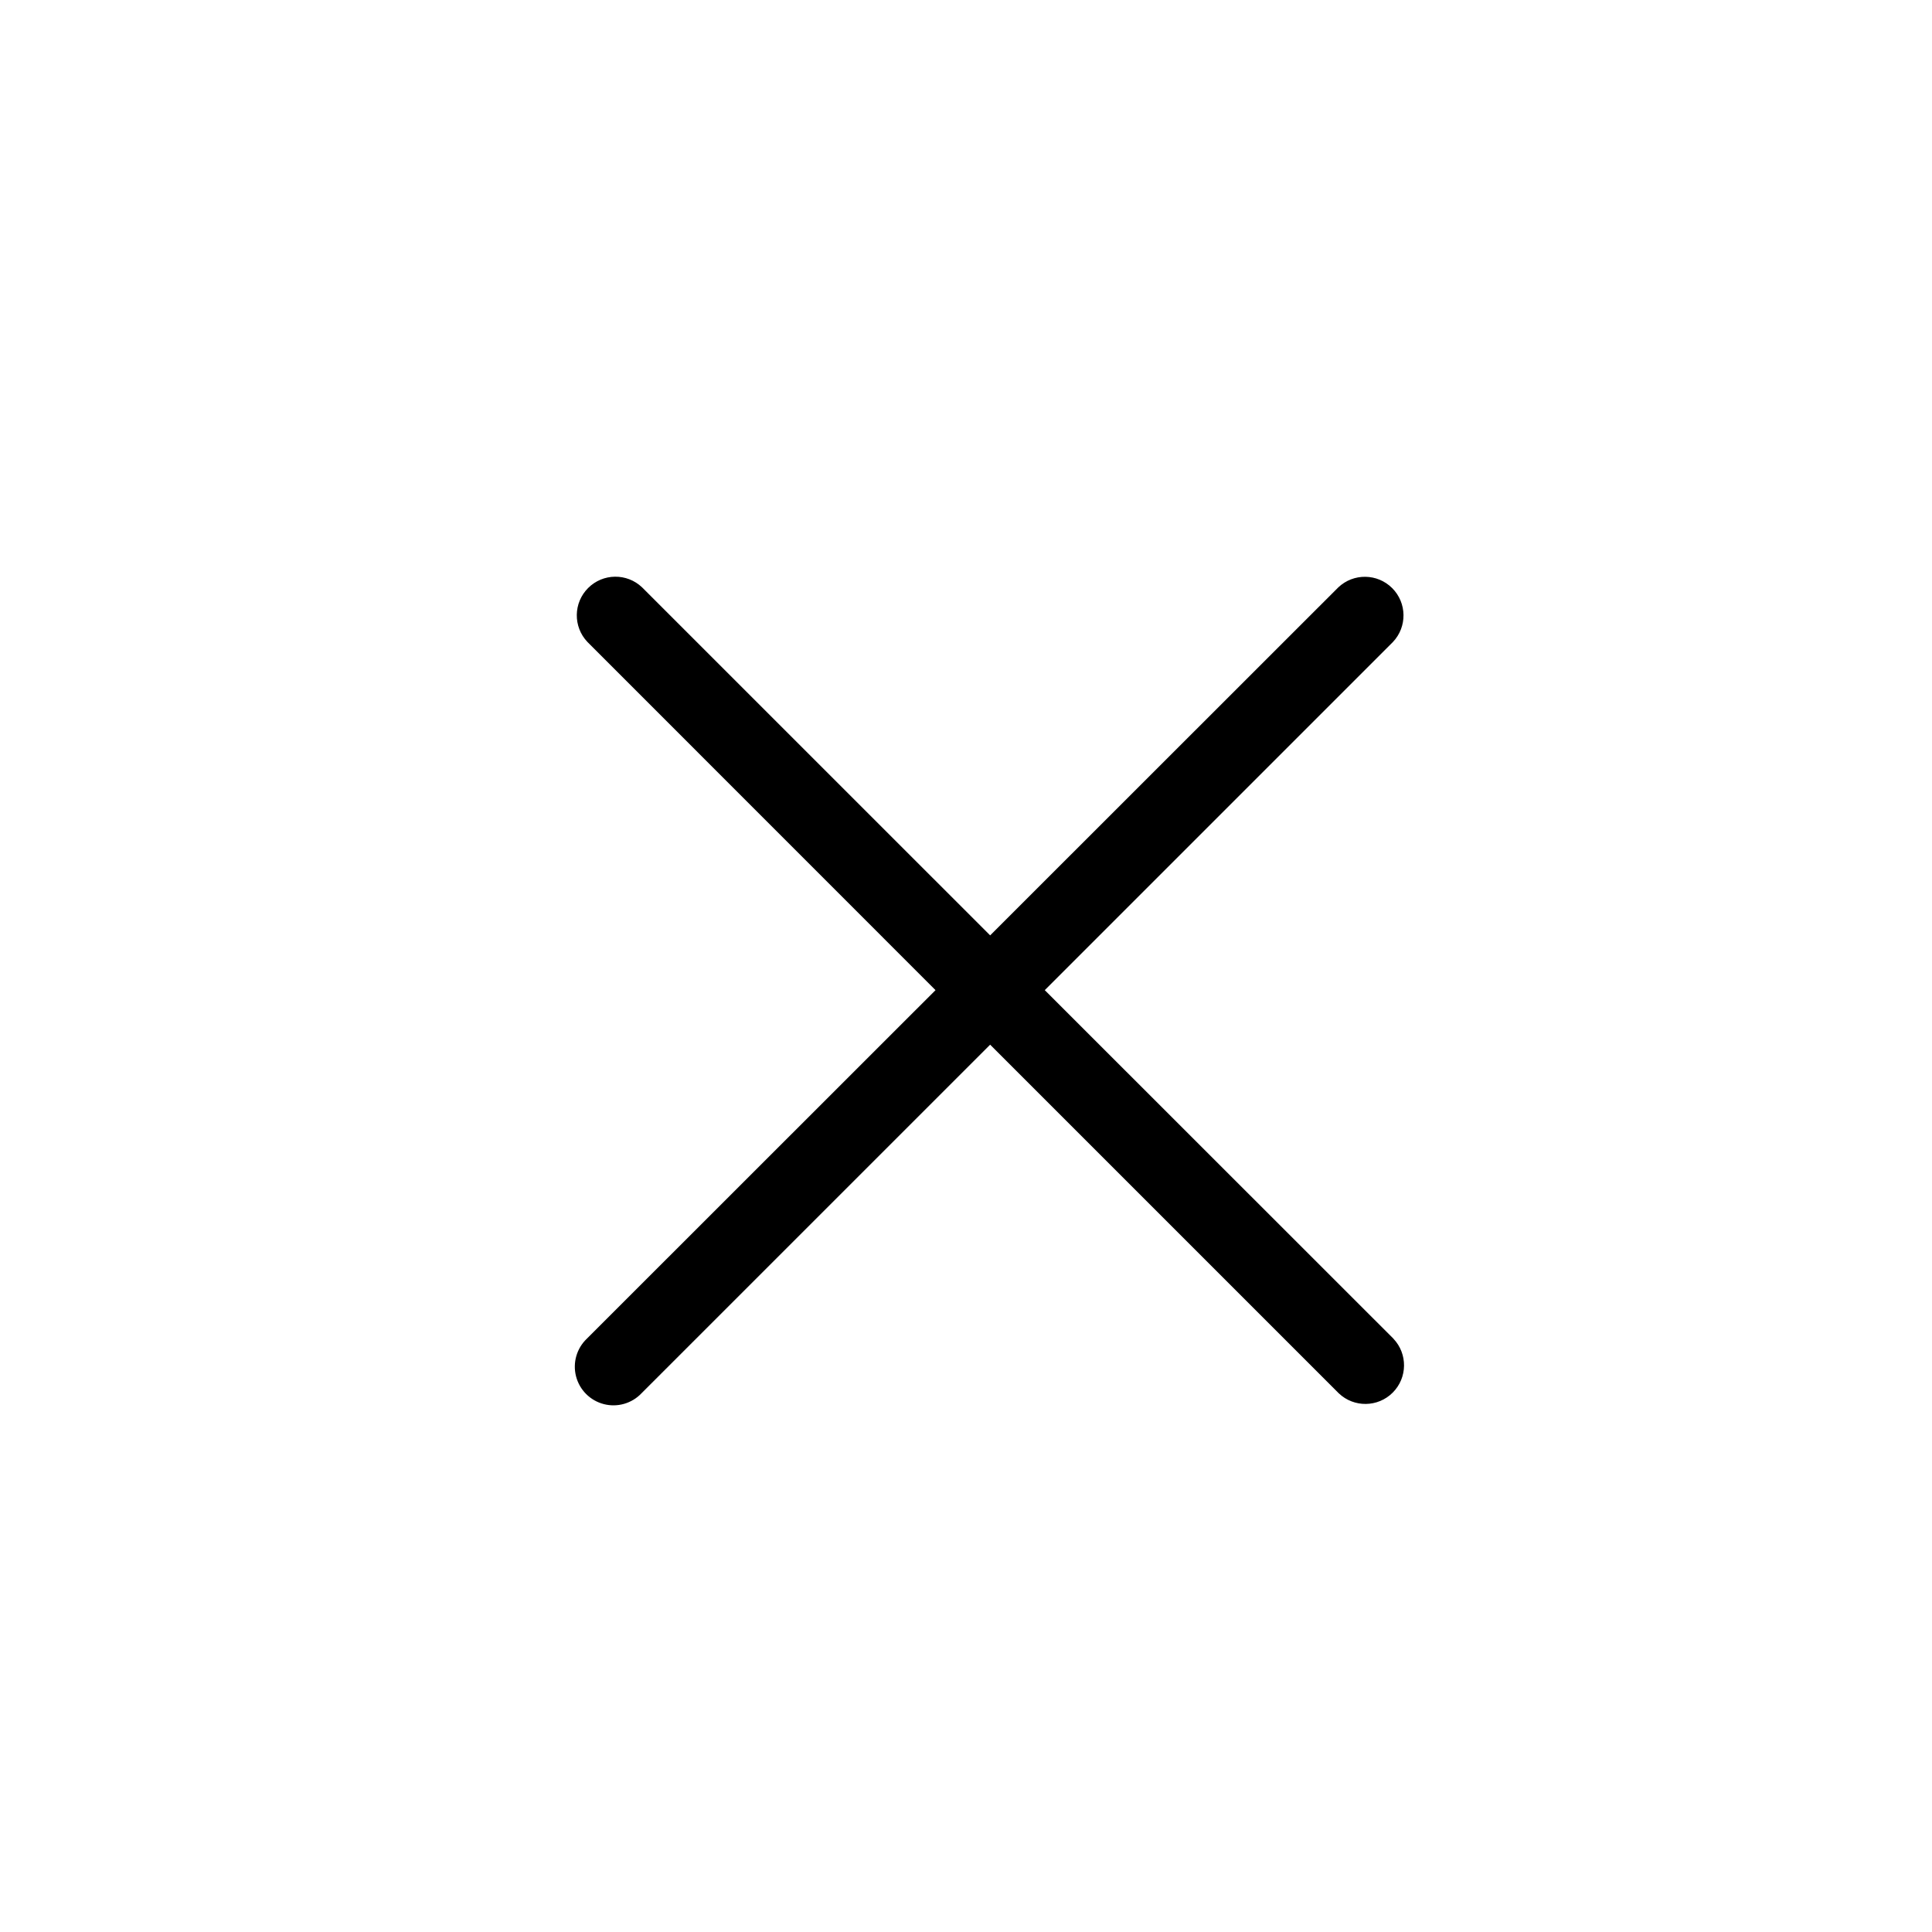
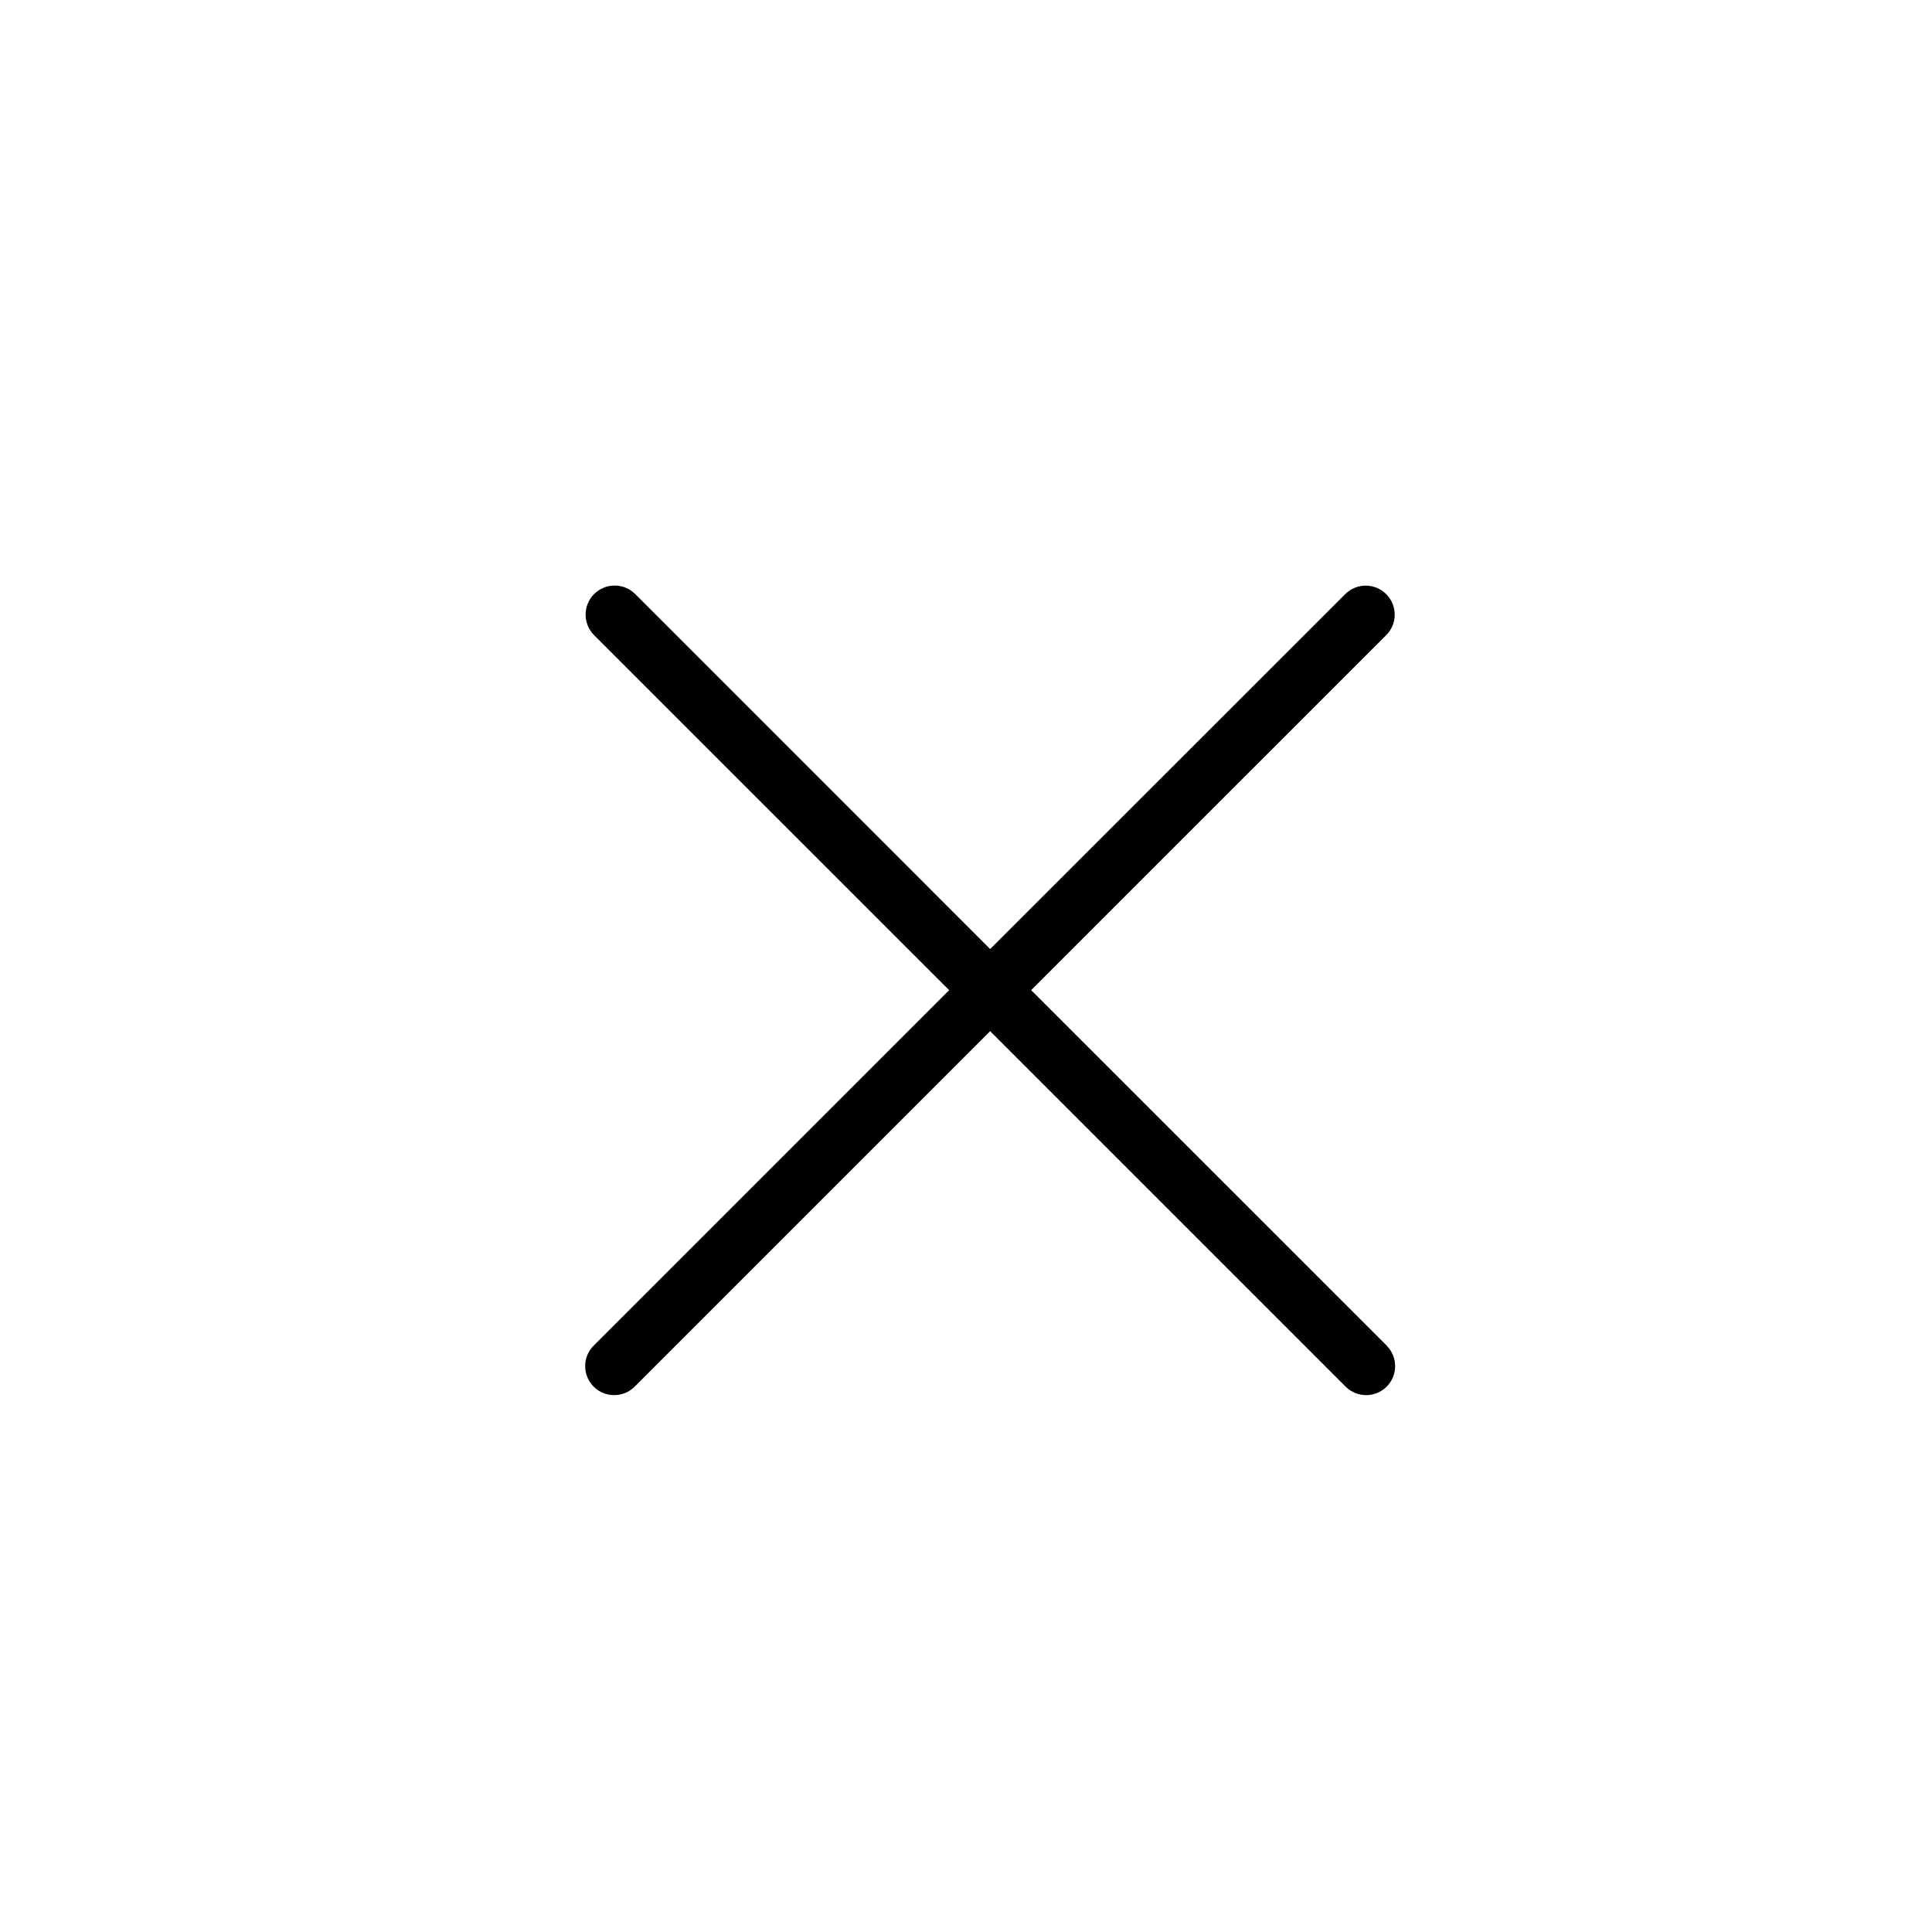
<svg xmlns="http://www.w3.org/2000/svg" id="Layer_1" data-name="Layer 1" viewBox="0 0 400 400">
-   <path d="M288.5,277.16,216.31,205l72.07-72.07a8,8,0,0,0-11.31-11.31L205,193.66,132.93,121.6a8,8,0,0,0-11.31,11.31L193.69,205,121.5,277.16a8,8,0,1,0,11.31,11.31L205,216.29l72.18,72.18a8,8,0,0,0,11.31-11.31Z" />
+   <path d="M287.08,278.57,213.49,205,287,131.5a6,6,0,0,0-8.49-8.49L205,196.49,131.52,123A6,6,0,0,0,123,131.5L196.51,205l-73.6,73.6a6,6,0,1,0,8.49,8.49l73.6-73.6,73.6,73.6a6,6,0,0,0,8.49-8.49Z" />
</svg>
